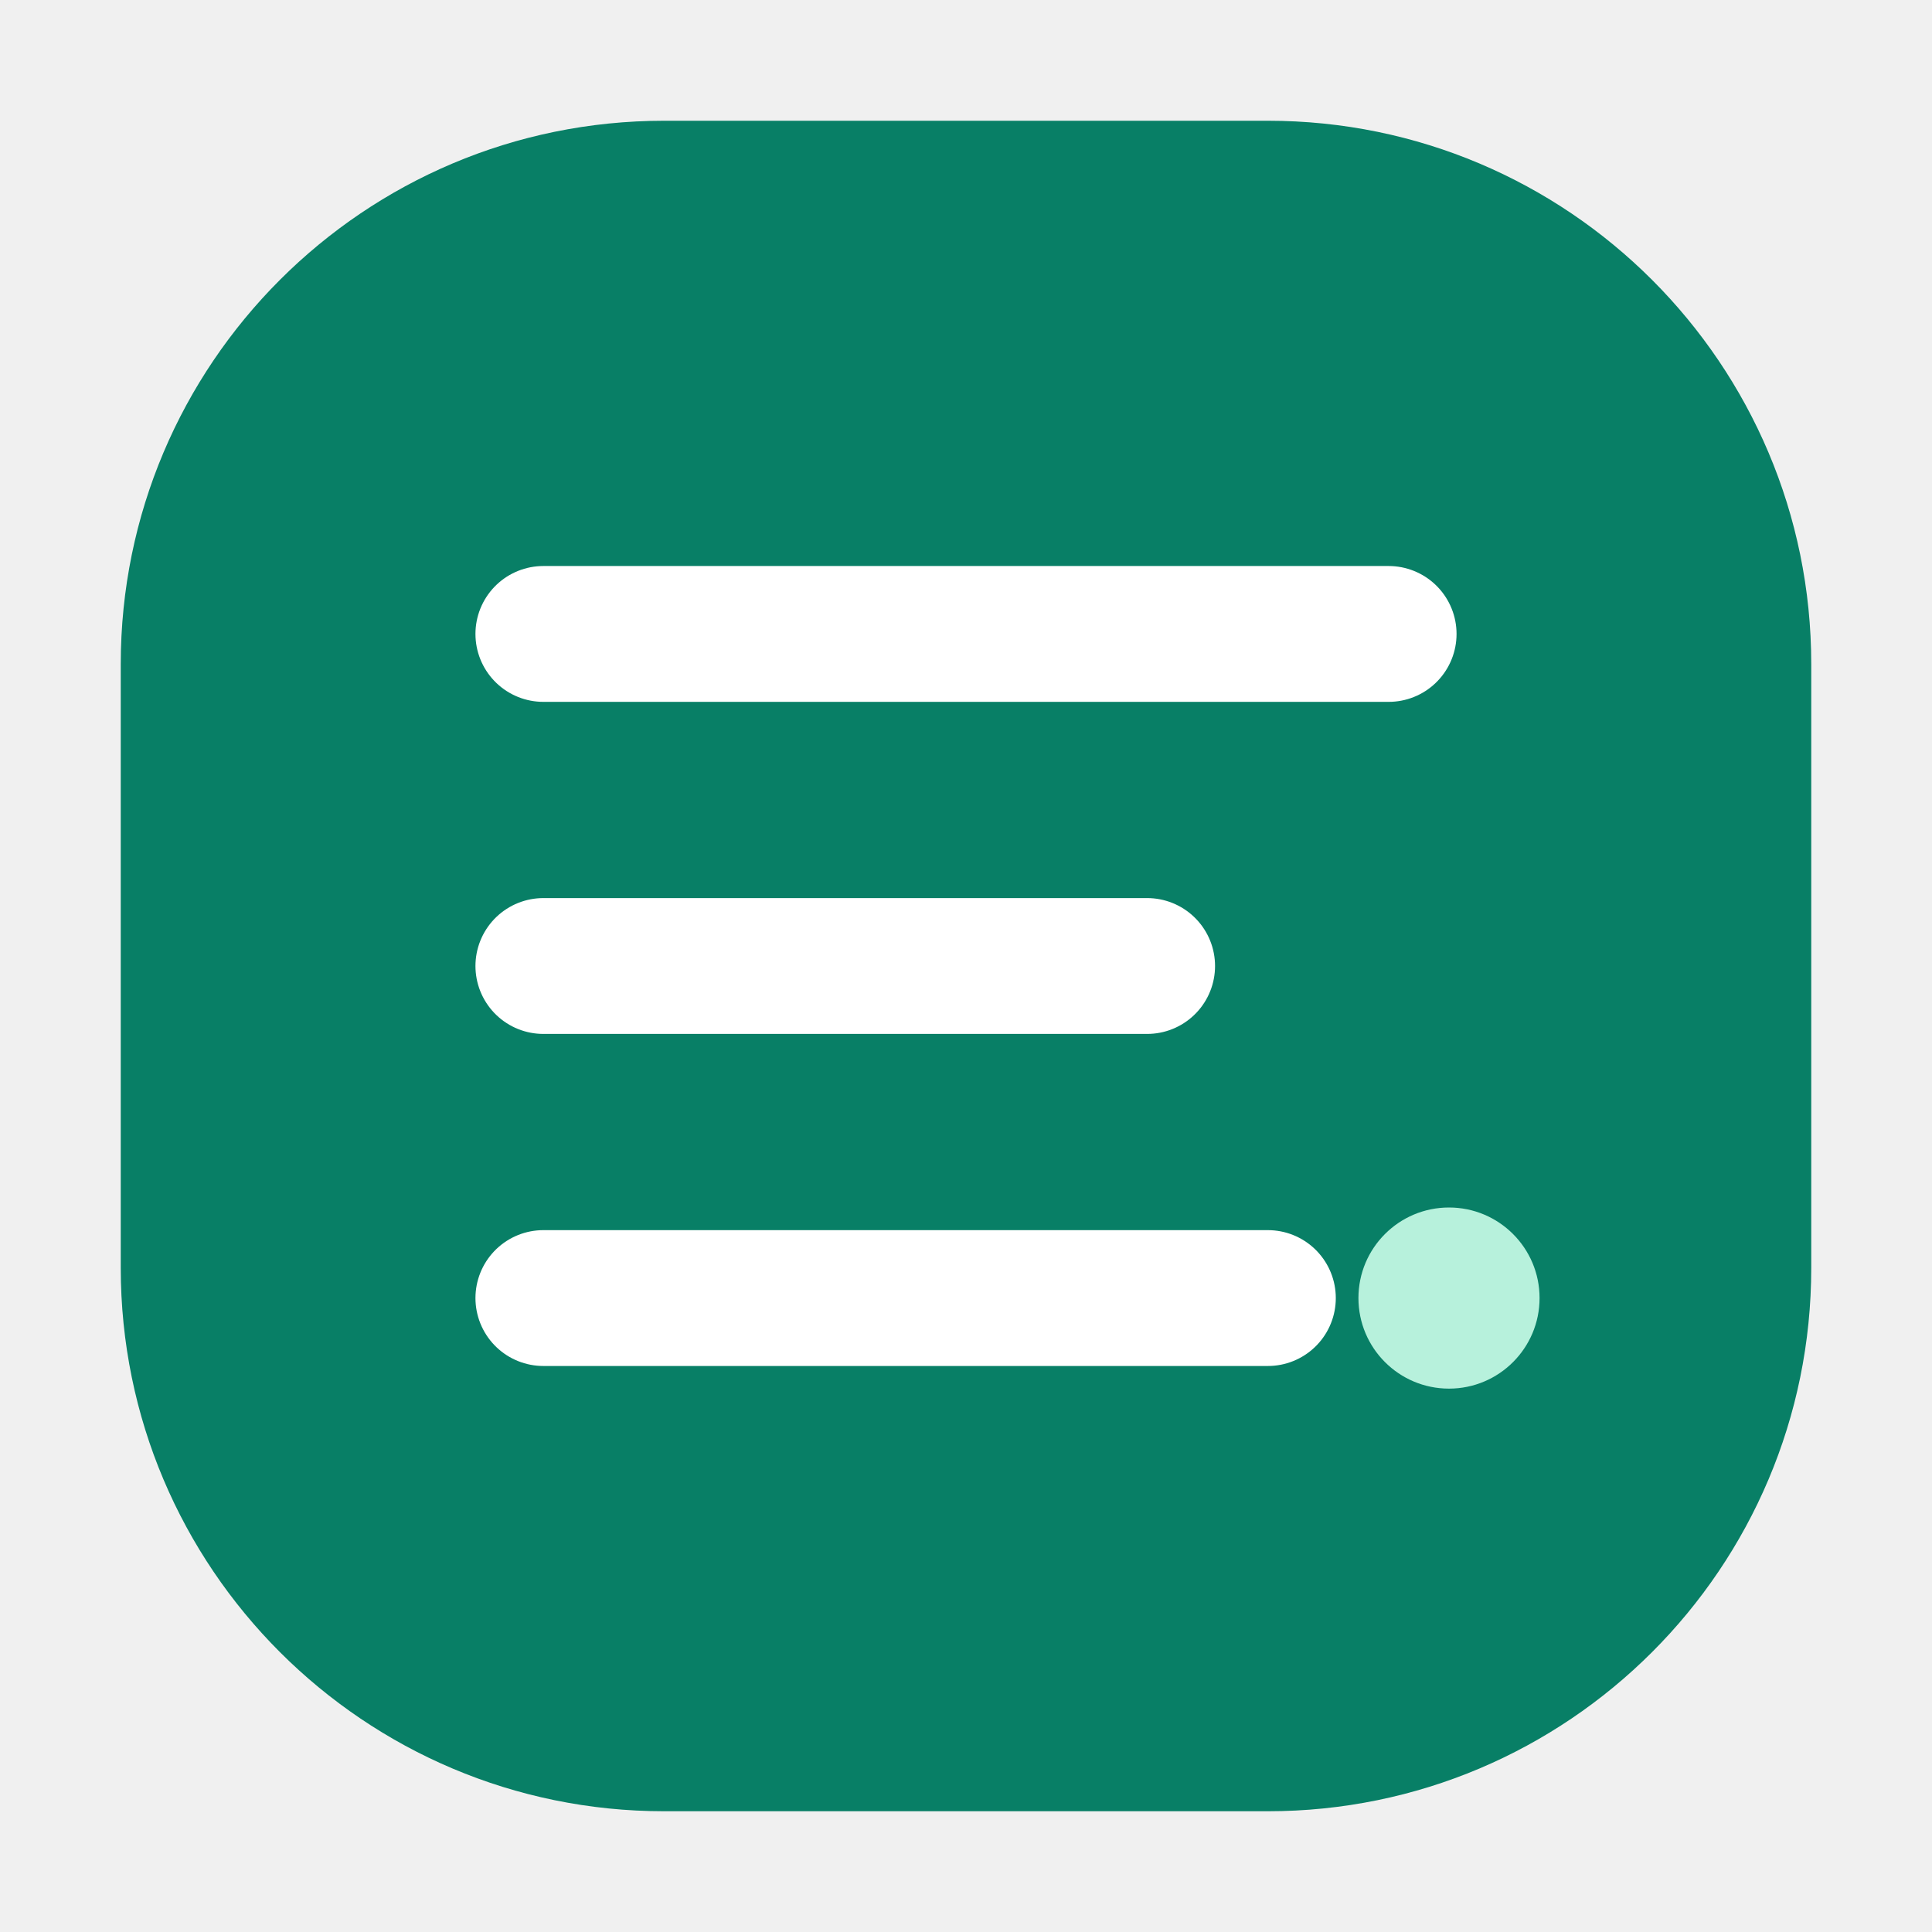
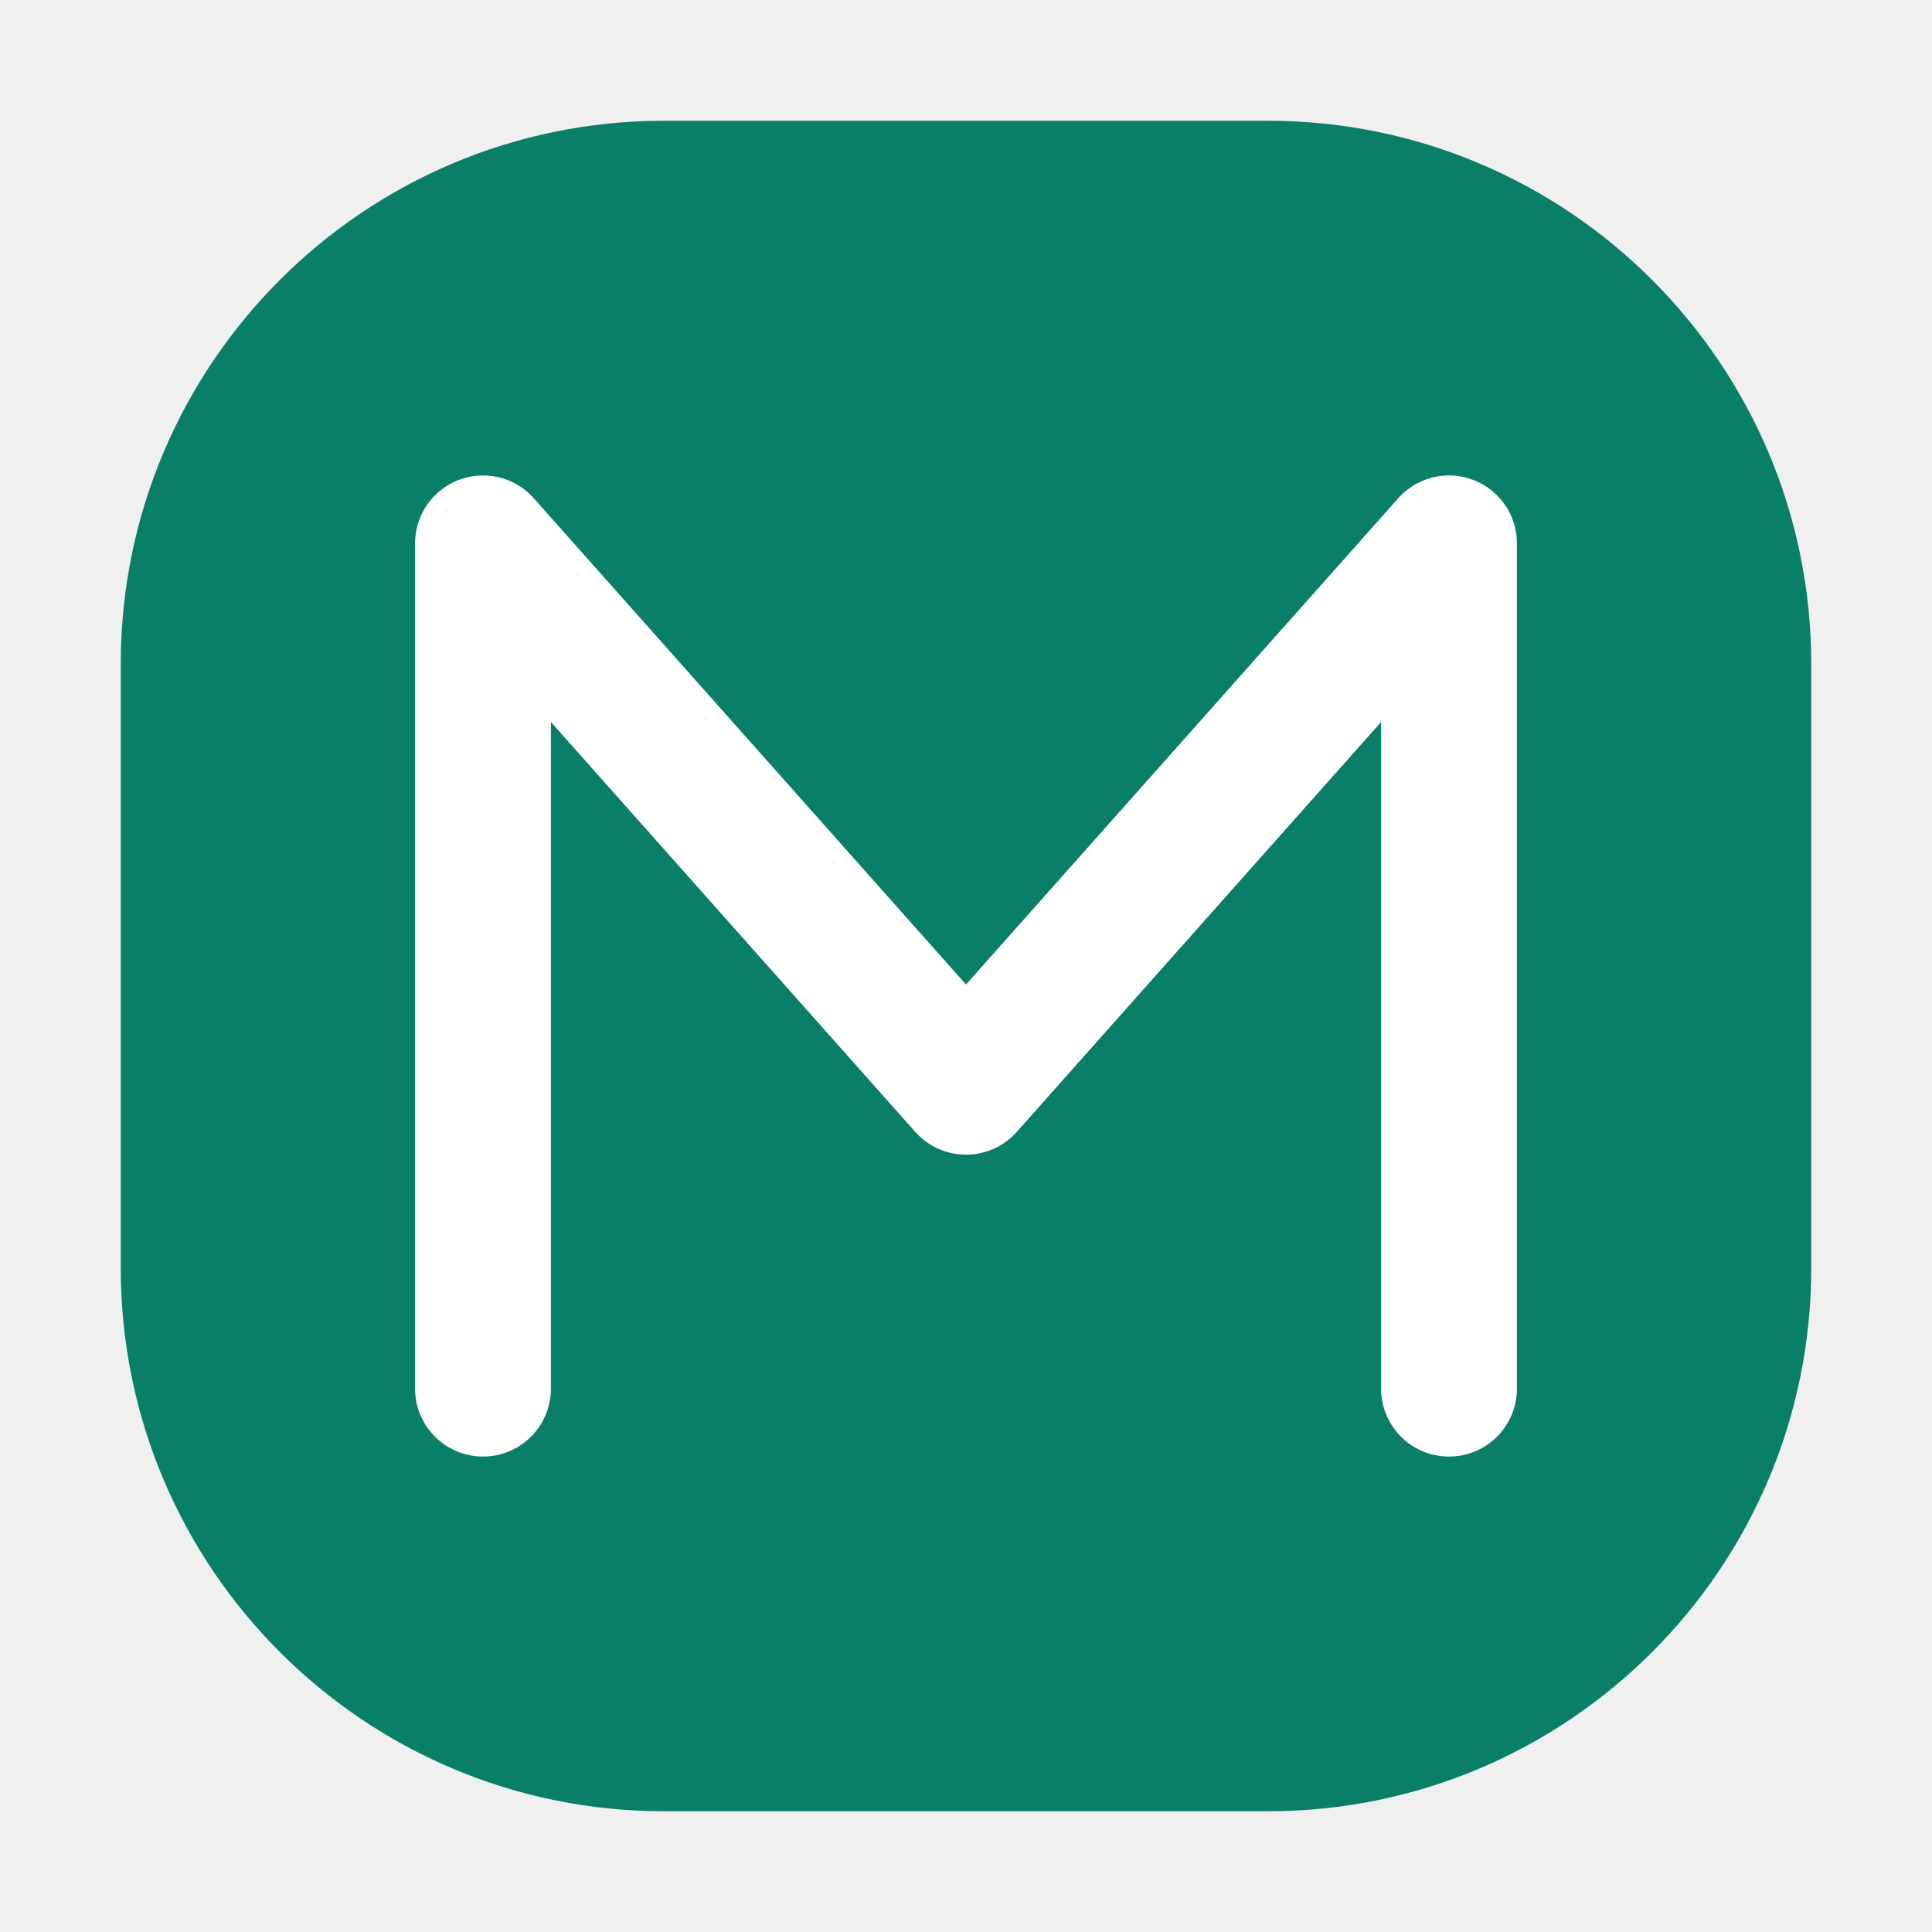
- <svg xmlns="http://www.w3.org/2000/svg" viewBox="0 0 64 64">
+ <svg xmlns="http://www.w3.org/2000/svg" viewBox="0 0 64 64" role="img" aria-label="Morrow">
  <rect x="4" y="4" width="56" height="56" rx="18" fill="#087f66" />
-   <path d="M18 21h28M18 32h20M18 43h24" fill="none" stroke="#fff" stroke-linecap="round" stroke-width="4.5" />
-   <circle cx="48" cy="43" r="3" fill="#b7f1dc" />
+   <path d="M16 46V18l16 18 16-18v28" fill="none" stroke="#fff" stroke-linecap="round" stroke-linejoin="round" stroke-width="4.5" />
</svg>
